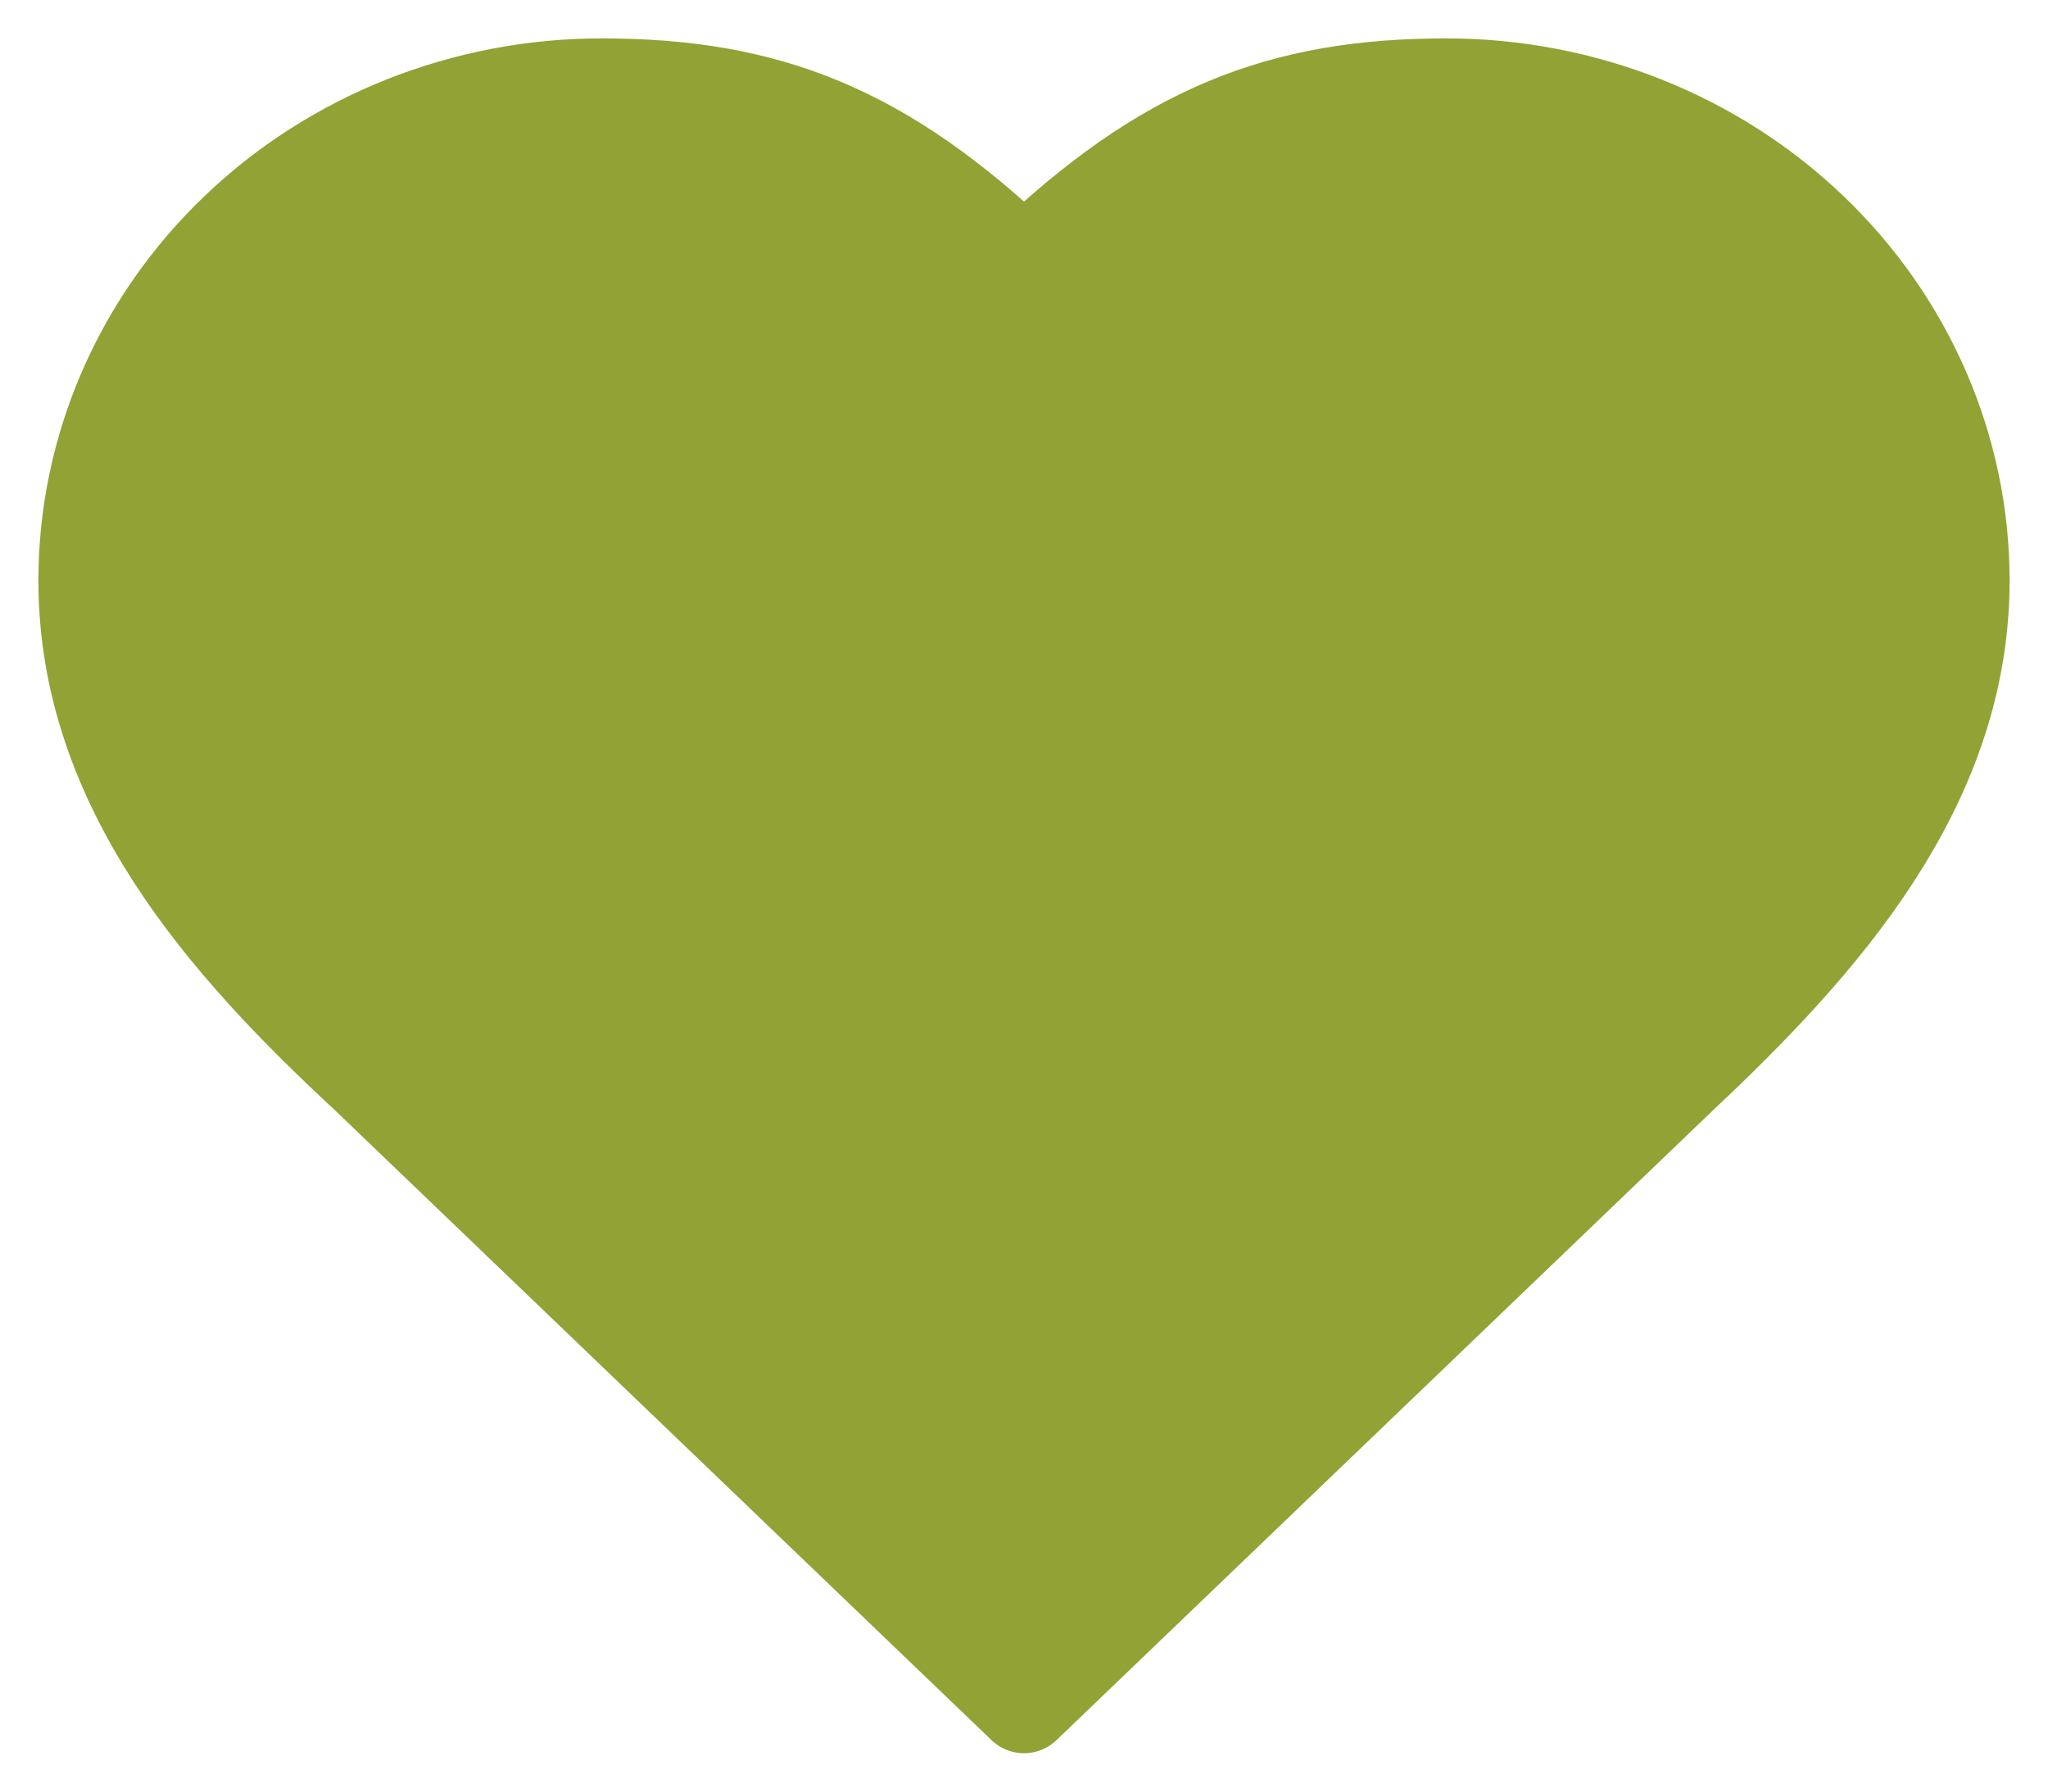
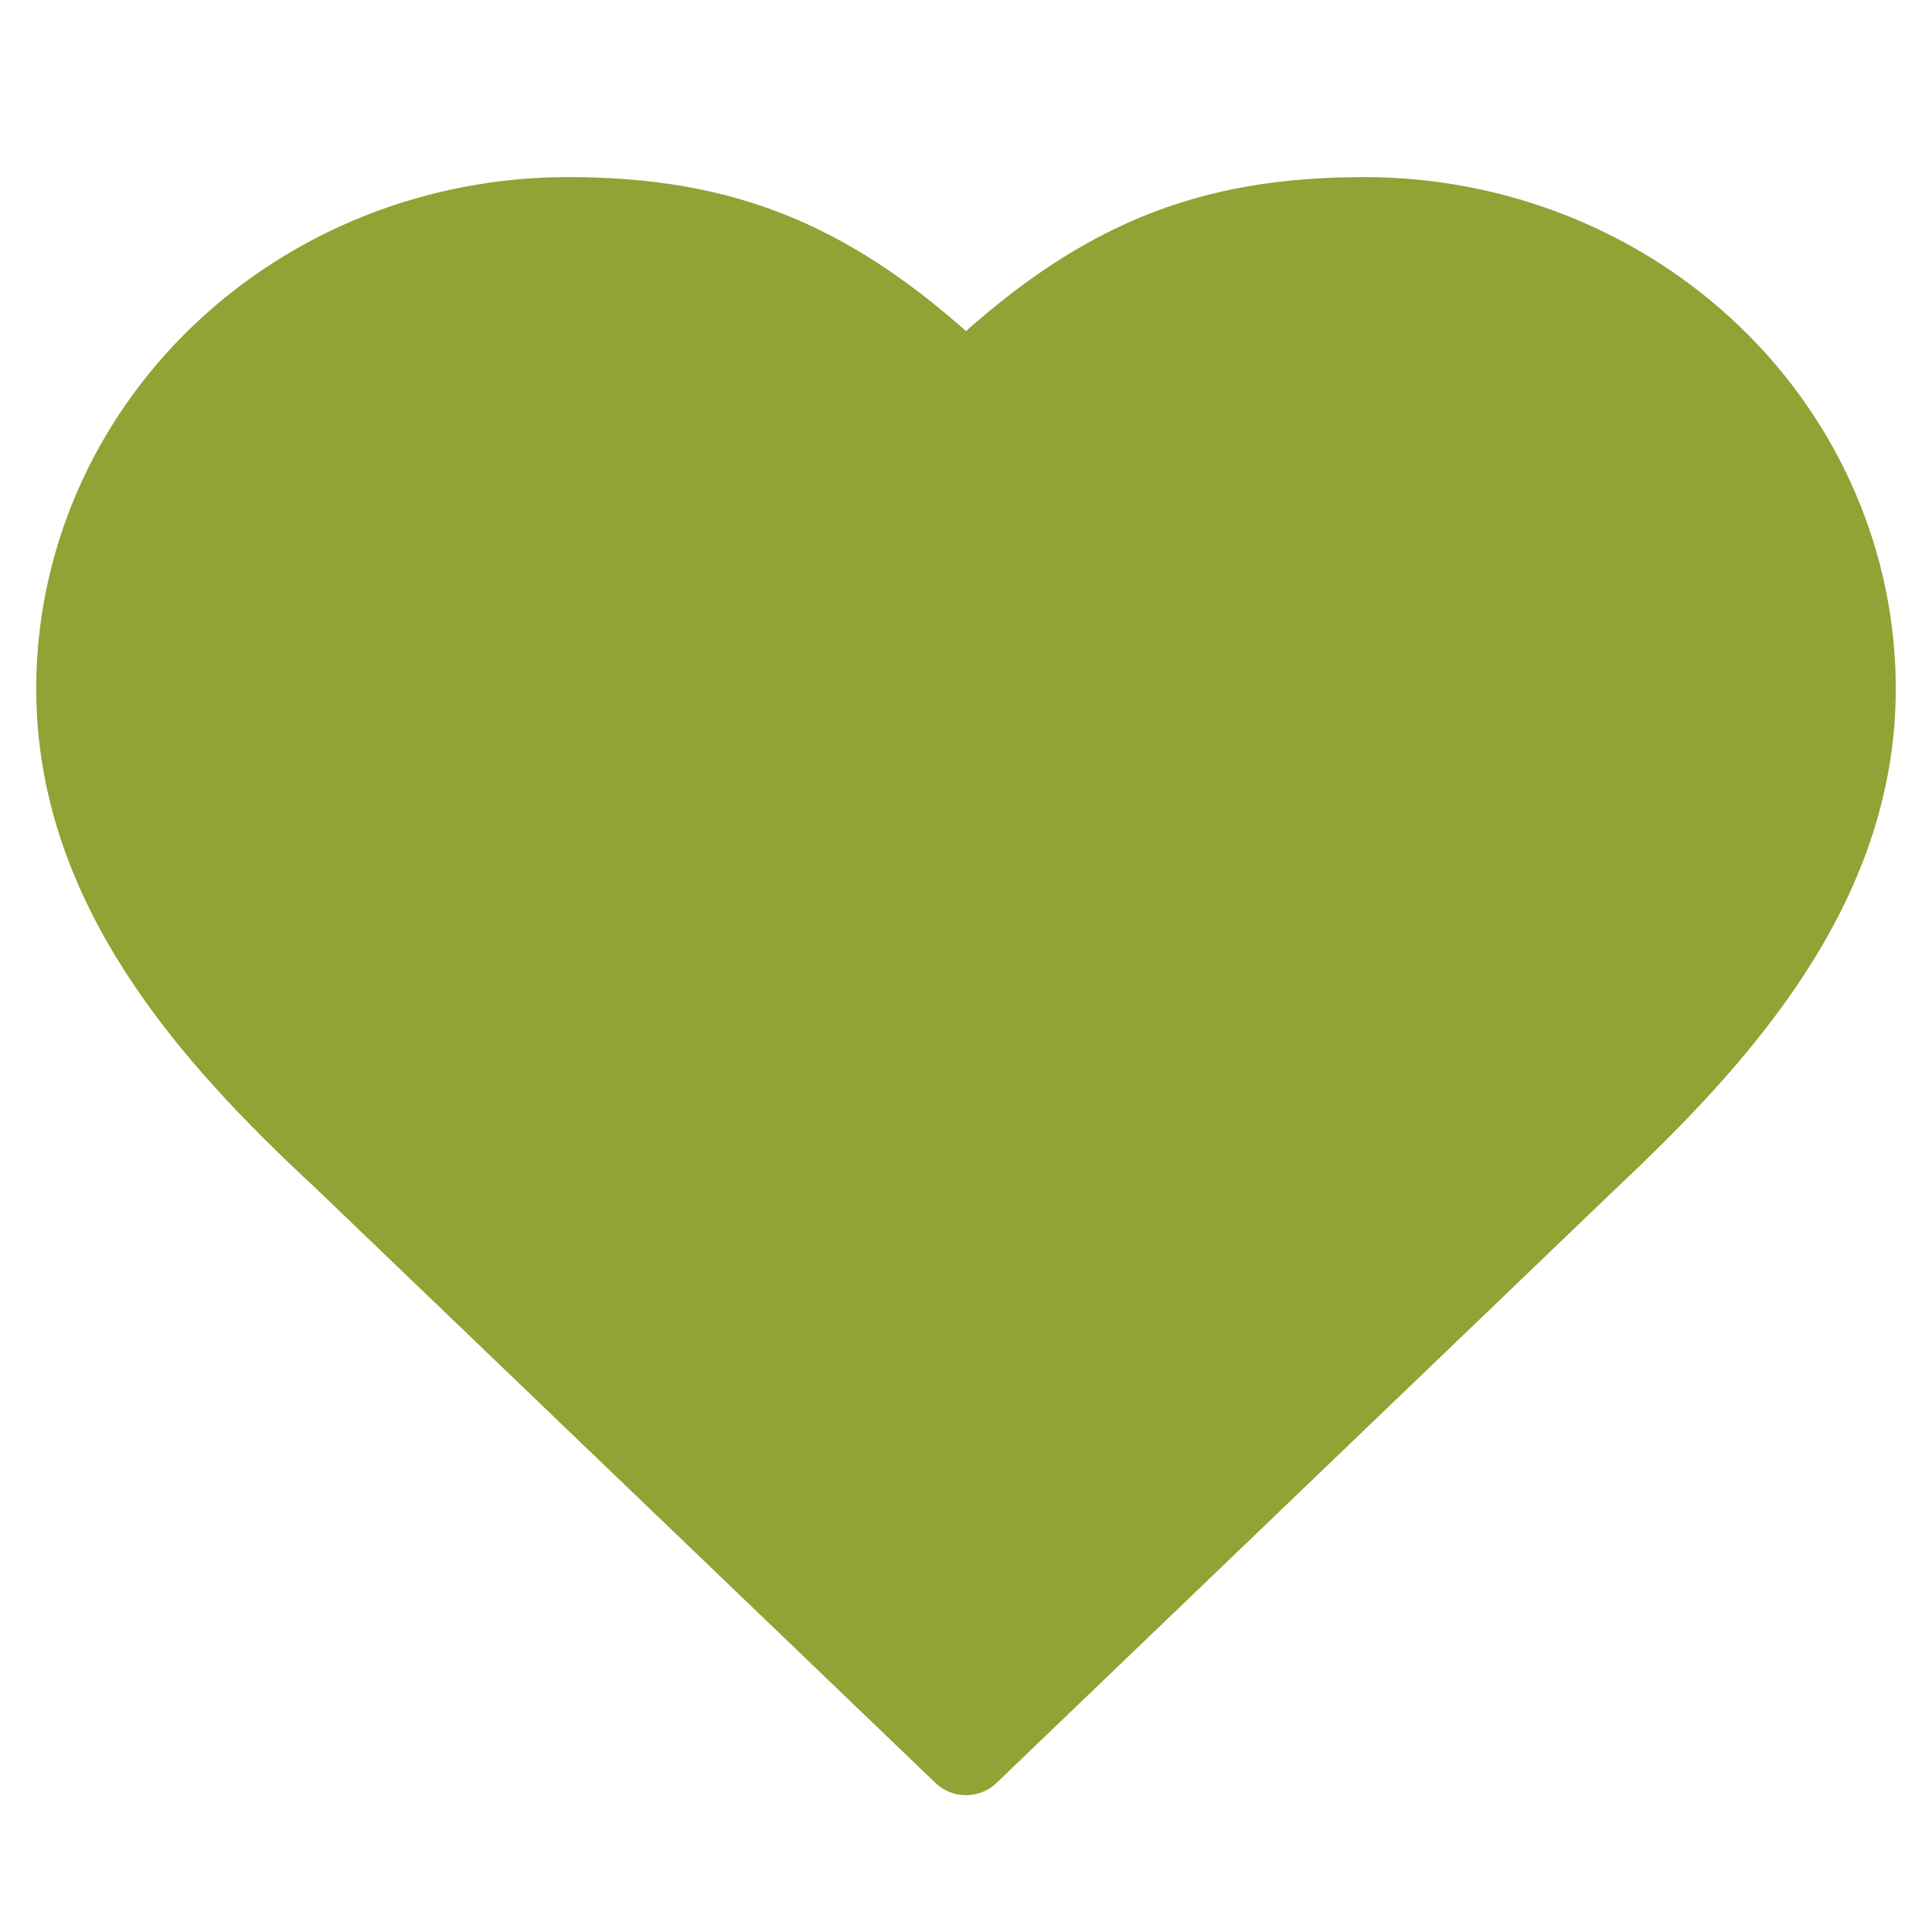
- <svg xmlns="http://www.w3.org/2000/svg" width="48" height="42" viewBox="0 0 48 42" fill="none">
+ <svg xmlns="http://www.w3.org/2000/svg" width="48" height="48" viewBox="0 0 48 41" fill="none">
  <path d="M39.4 25.222C42.678 22.14 46 18.446 46 13.611C46 10.532 44.725 7.578 42.456 5.401C40.187 3.223 37.109 2 33.9 2C30.028 2 27.3 3.056 24 6.222C20.7 3.056 17.972 2 14.1 2C10.891 2 7.813 3.223 5.544 5.401C3.275 7.578 2 10.532 2 13.611C2 18.467 5.3 22.161 8.6 25.222L24 40L39.4 25.222Z" fill="#92A234" stroke="#92A234" stroke-width="2.2" stroke-linecap="round" stroke-linejoin="round" />
</svg>
